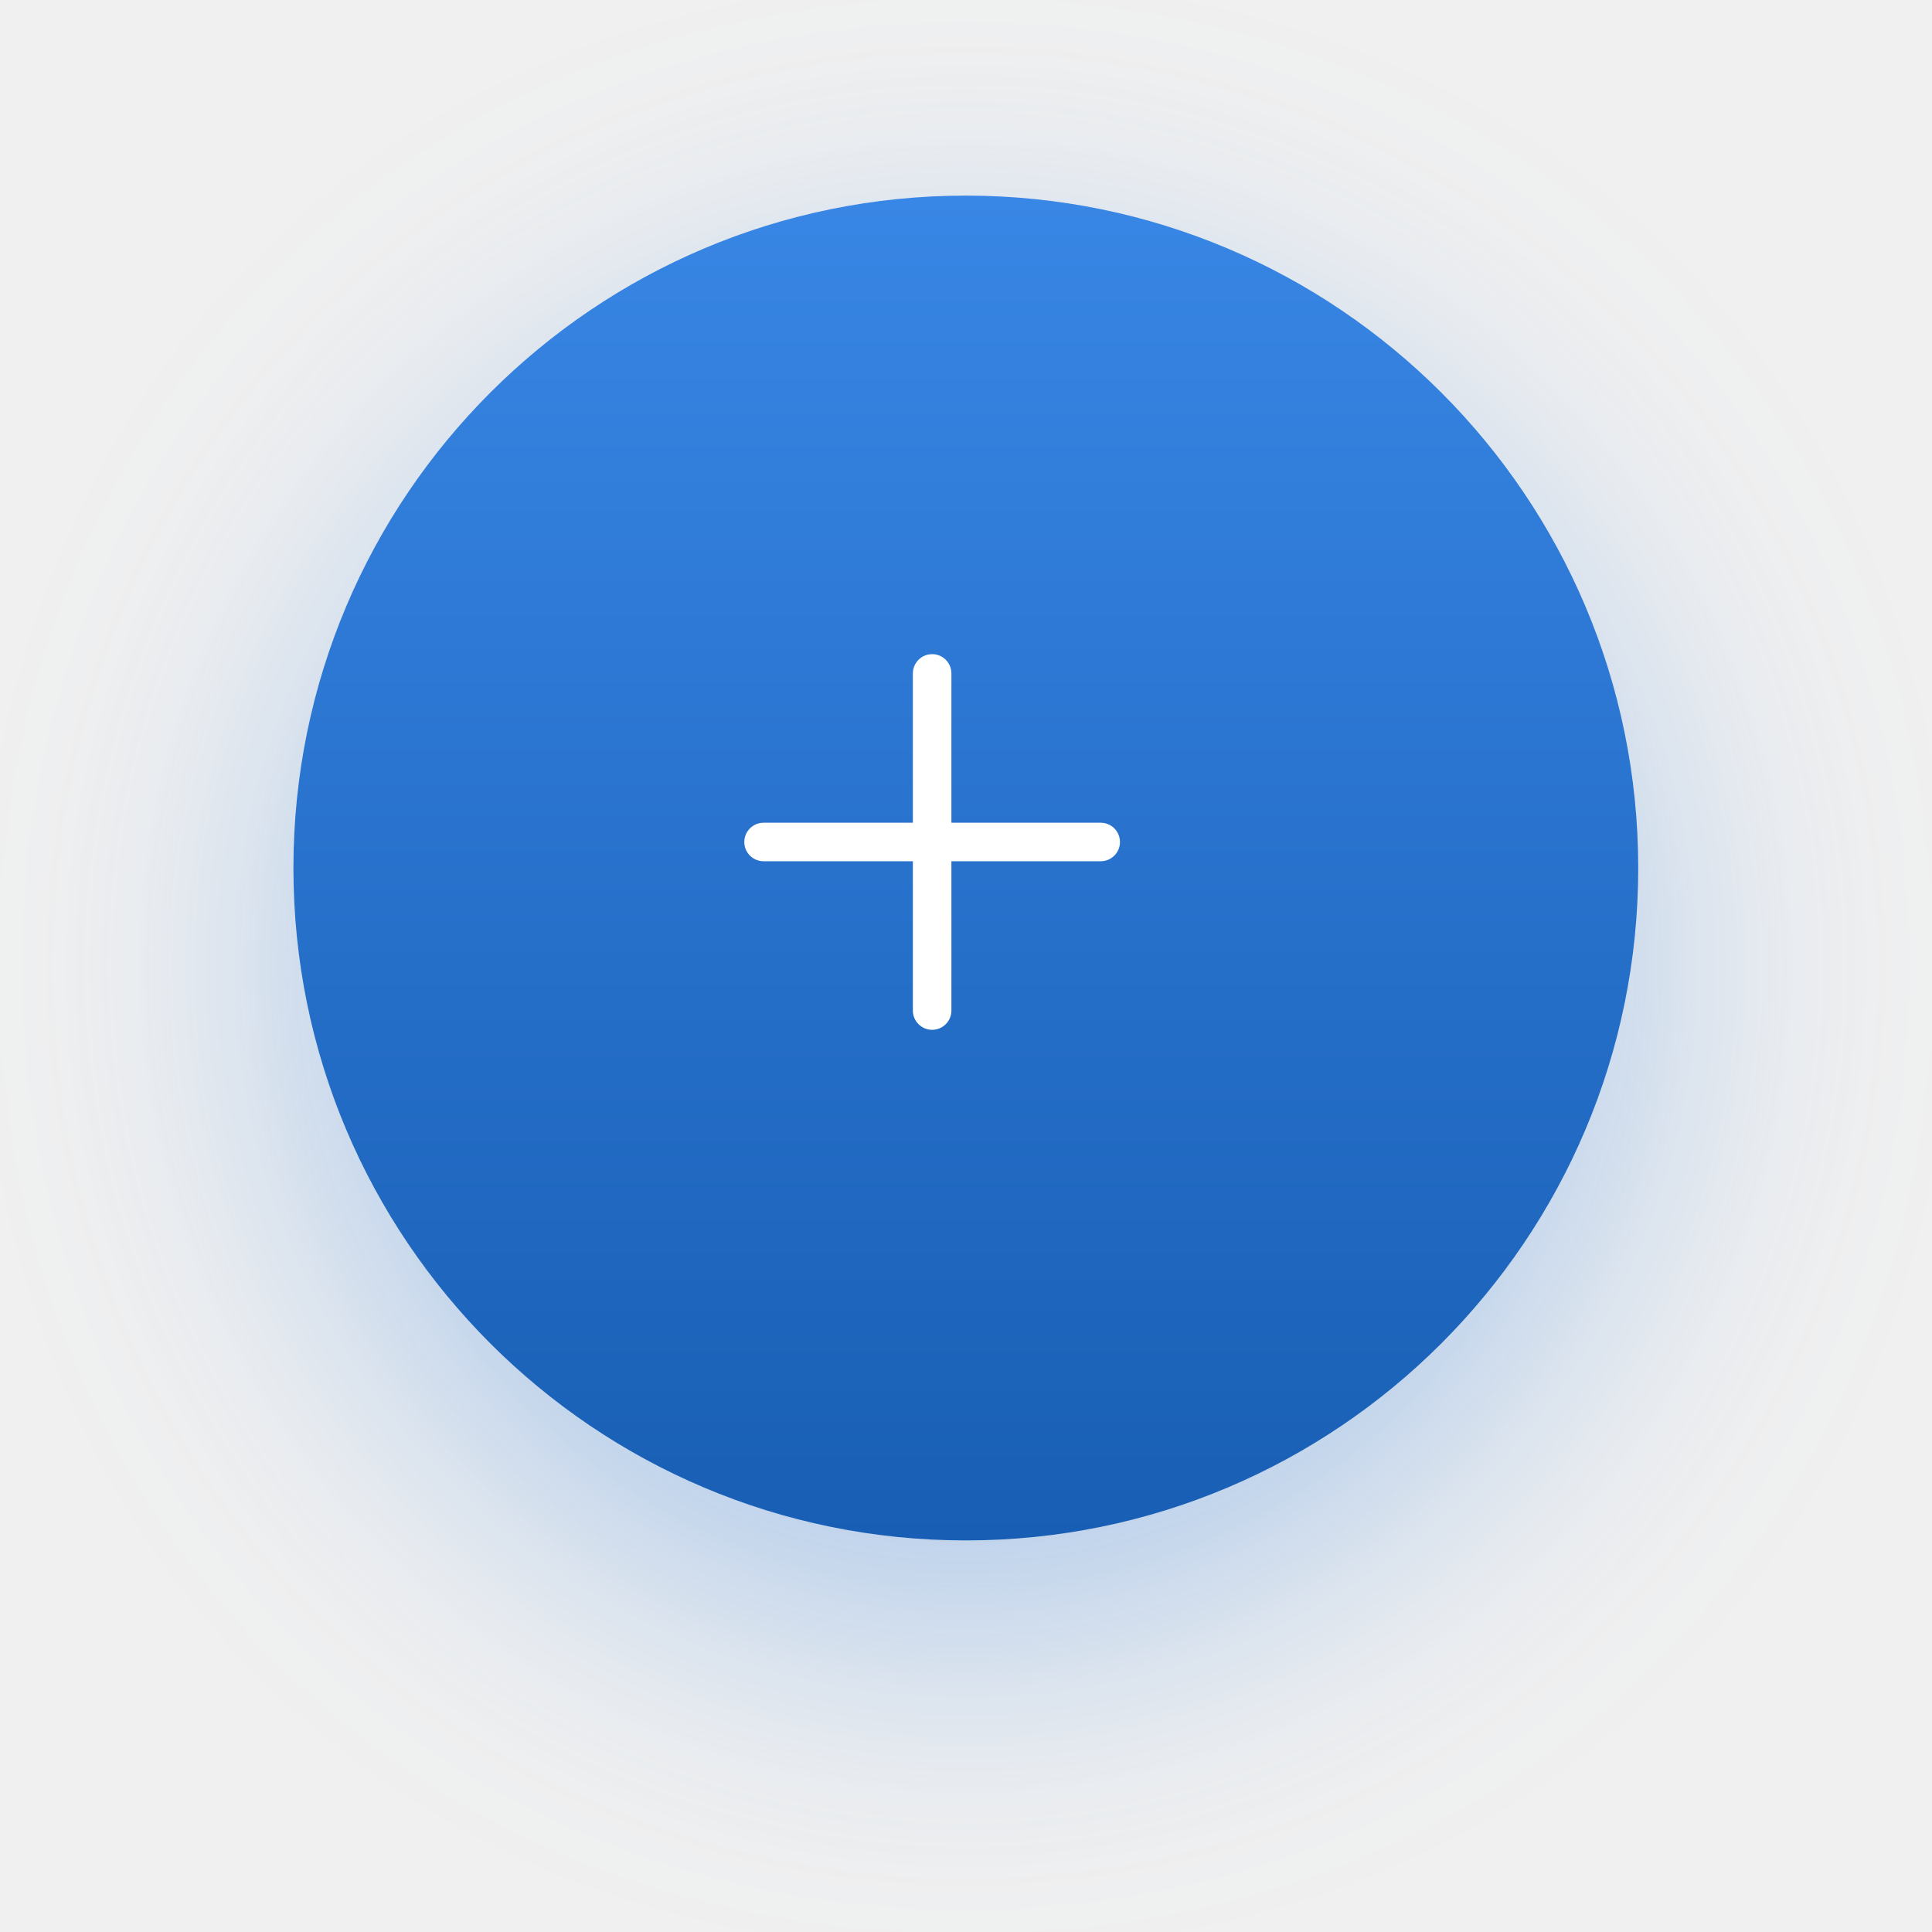
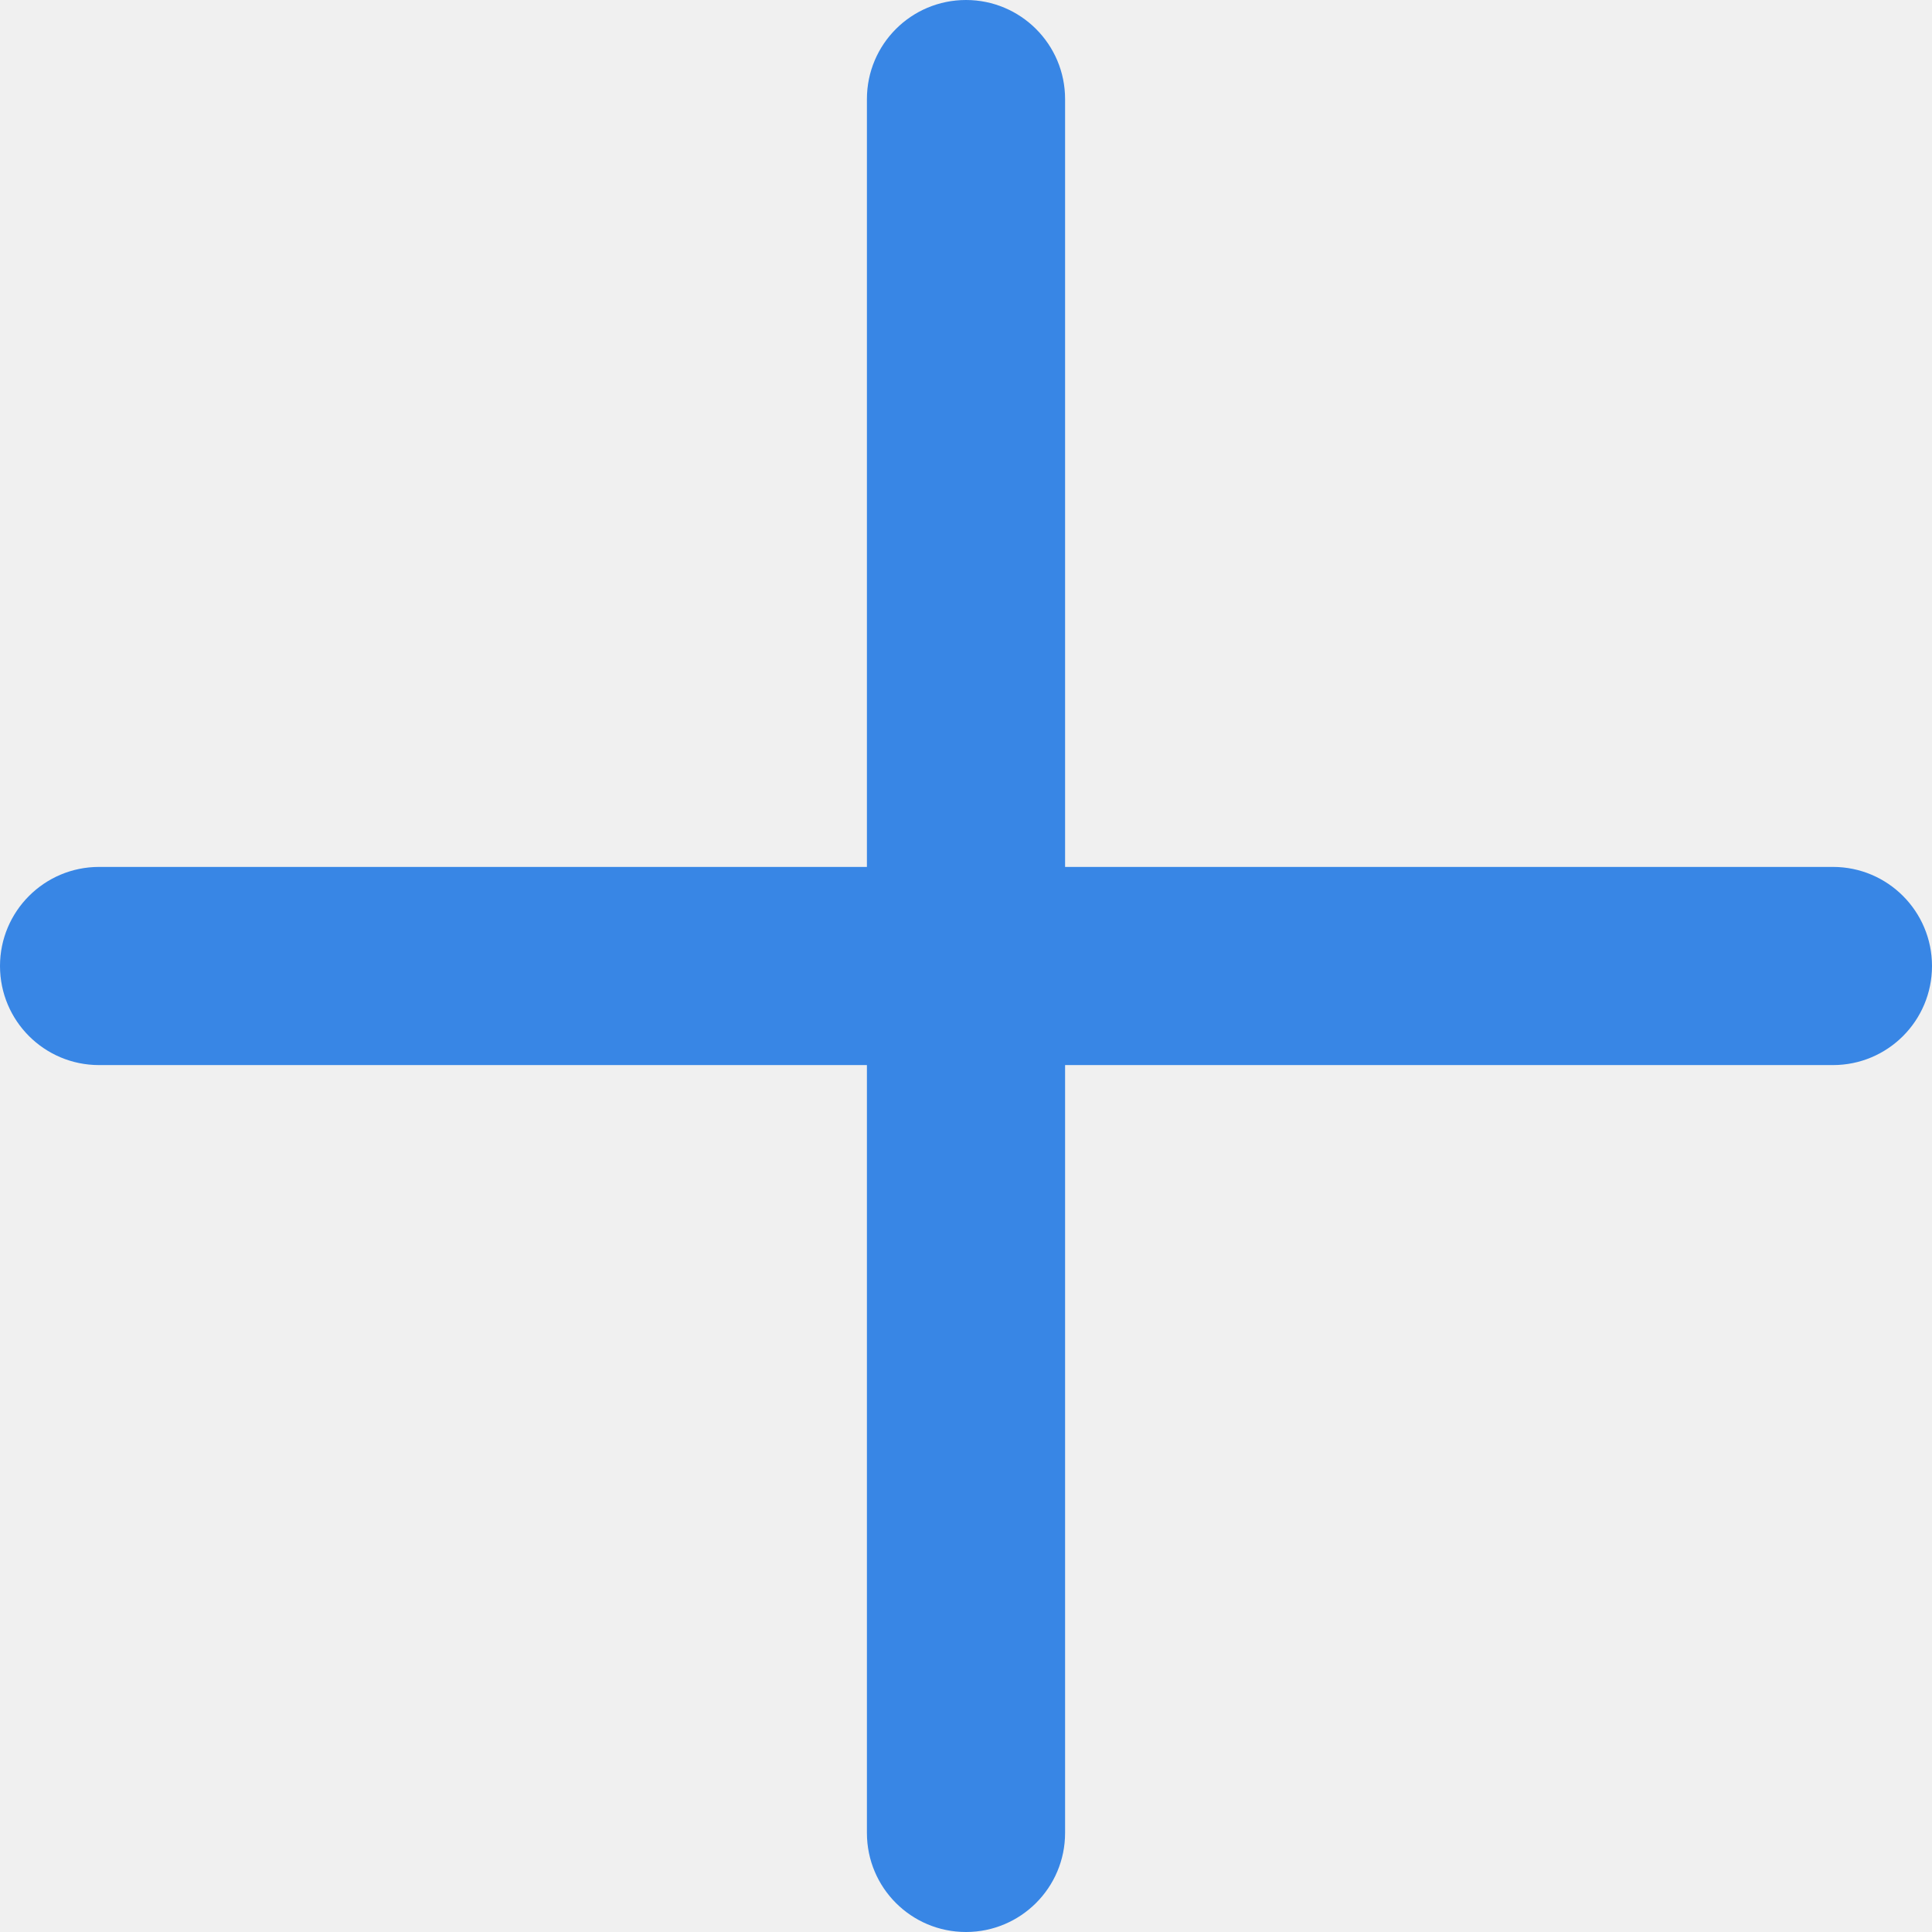
- <svg xmlns="http://www.w3.org/2000/svg" width="72" height="72" viewBox="0 0 72 72" fill="none">
-   <g filter="url(#filter0_d_5420_10141)">
-     <rect x="10.935" y="7.29" width="50.117" height="50.117" rx="25.058" fill="url(#paint0_linear_5420_10141)" />
-     <path fill-rule="evenodd" clip-rule="evenodd" d="M34.739 24.378C35.135 24.378 35.456 24.7 35.456 25.096V37.66C35.456 38.057 35.135 38.378 34.739 38.378C34.342 38.378 34.02 38.057 34.02 37.66V25.096C34.02 24.7 34.342 24.378 34.739 24.378Z" fill="white" />
-     <path fill-rule="evenodd" clip-rule="evenodd" d="M27.738 31.379C27.738 30.982 28.06 30.661 28.456 30.661H41.02C41.417 30.661 41.738 30.982 41.738 31.379C41.738 31.775 41.417 32.096 41.02 32.096H28.456C28.06 32.096 27.738 31.775 27.738 31.379Z" fill="white" />
-   </g>
-   <defs>
-     <filter id="filter0_d_5420_10141" x="-9.53674e-06" y="-0" width="71.986" height="71.986" filterUnits="userSpaceOnUse" color-interpolation-filters="sRGB">
-       <feFlood flood-opacity="0" result="BackgroundImageFix" />
-       <feColorMatrix in="SourceAlpha" type="matrix" values="0 0 0 0 0 0 0 0 0 0 0 0 0 0 0 0 0 0 127 0" result="hardAlpha" />
-       <feOffset dy="3.645" />
-       <feGaussianBlur stdDeviation="5.467" />
-       <feColorMatrix type="matrix" values="0 0 0 0 0.208 0 0 0 0 0.51 0 0 0 0 0.878 0 0 0 0.35 0" />
-       <feBlend mode="normal" in2="BackgroundImageFix" result="effect1_dropShadow_5420_10141" />
-       <feBlend mode="normal" in="SourceGraphic" in2="effect1_dropShadow_5420_10141" result="shape" />
-     </filter>
-     <linearGradient id="paint0_linear_5420_10141" x1="35.993" y1="7.29" x2="35.993" y2="57.406" gradientUnits="userSpaceOnUse">
-       <stop stop-color="#3886E5" />
-       <stop offset="1" stop-color="#185EB4" />
-     </linearGradient>
-   </defs>
+ <svg xmlns="http://www.w3.org/2000/svg" width="14" height="14" viewBox="0 0 14 14" fill="none">
+   <path fill-rule="evenodd" clip-rule="evenodd" d="M7 0C7.396 0 7.718 0.321 7.718 0.718V13.282C7.718 13.679 7.396 14 7 14C6.603 14 6.282 13.679 6.282 13.282V0.718C6.282 0.321 6.603 0 7 0Z" fill="#3886E5" />
+   <path fill-rule="evenodd" clip-rule="evenodd" d="M0 7C0 6.604 0.321 6.282 0.718 6.282H13.282C13.679 6.282 14 6.604 14 7C14 7.397 13.679 7.718 13.282 7.718H0.718C0.321 7.718 0 7.397 0 7Z" fill="#3886E5" />
</svg>
